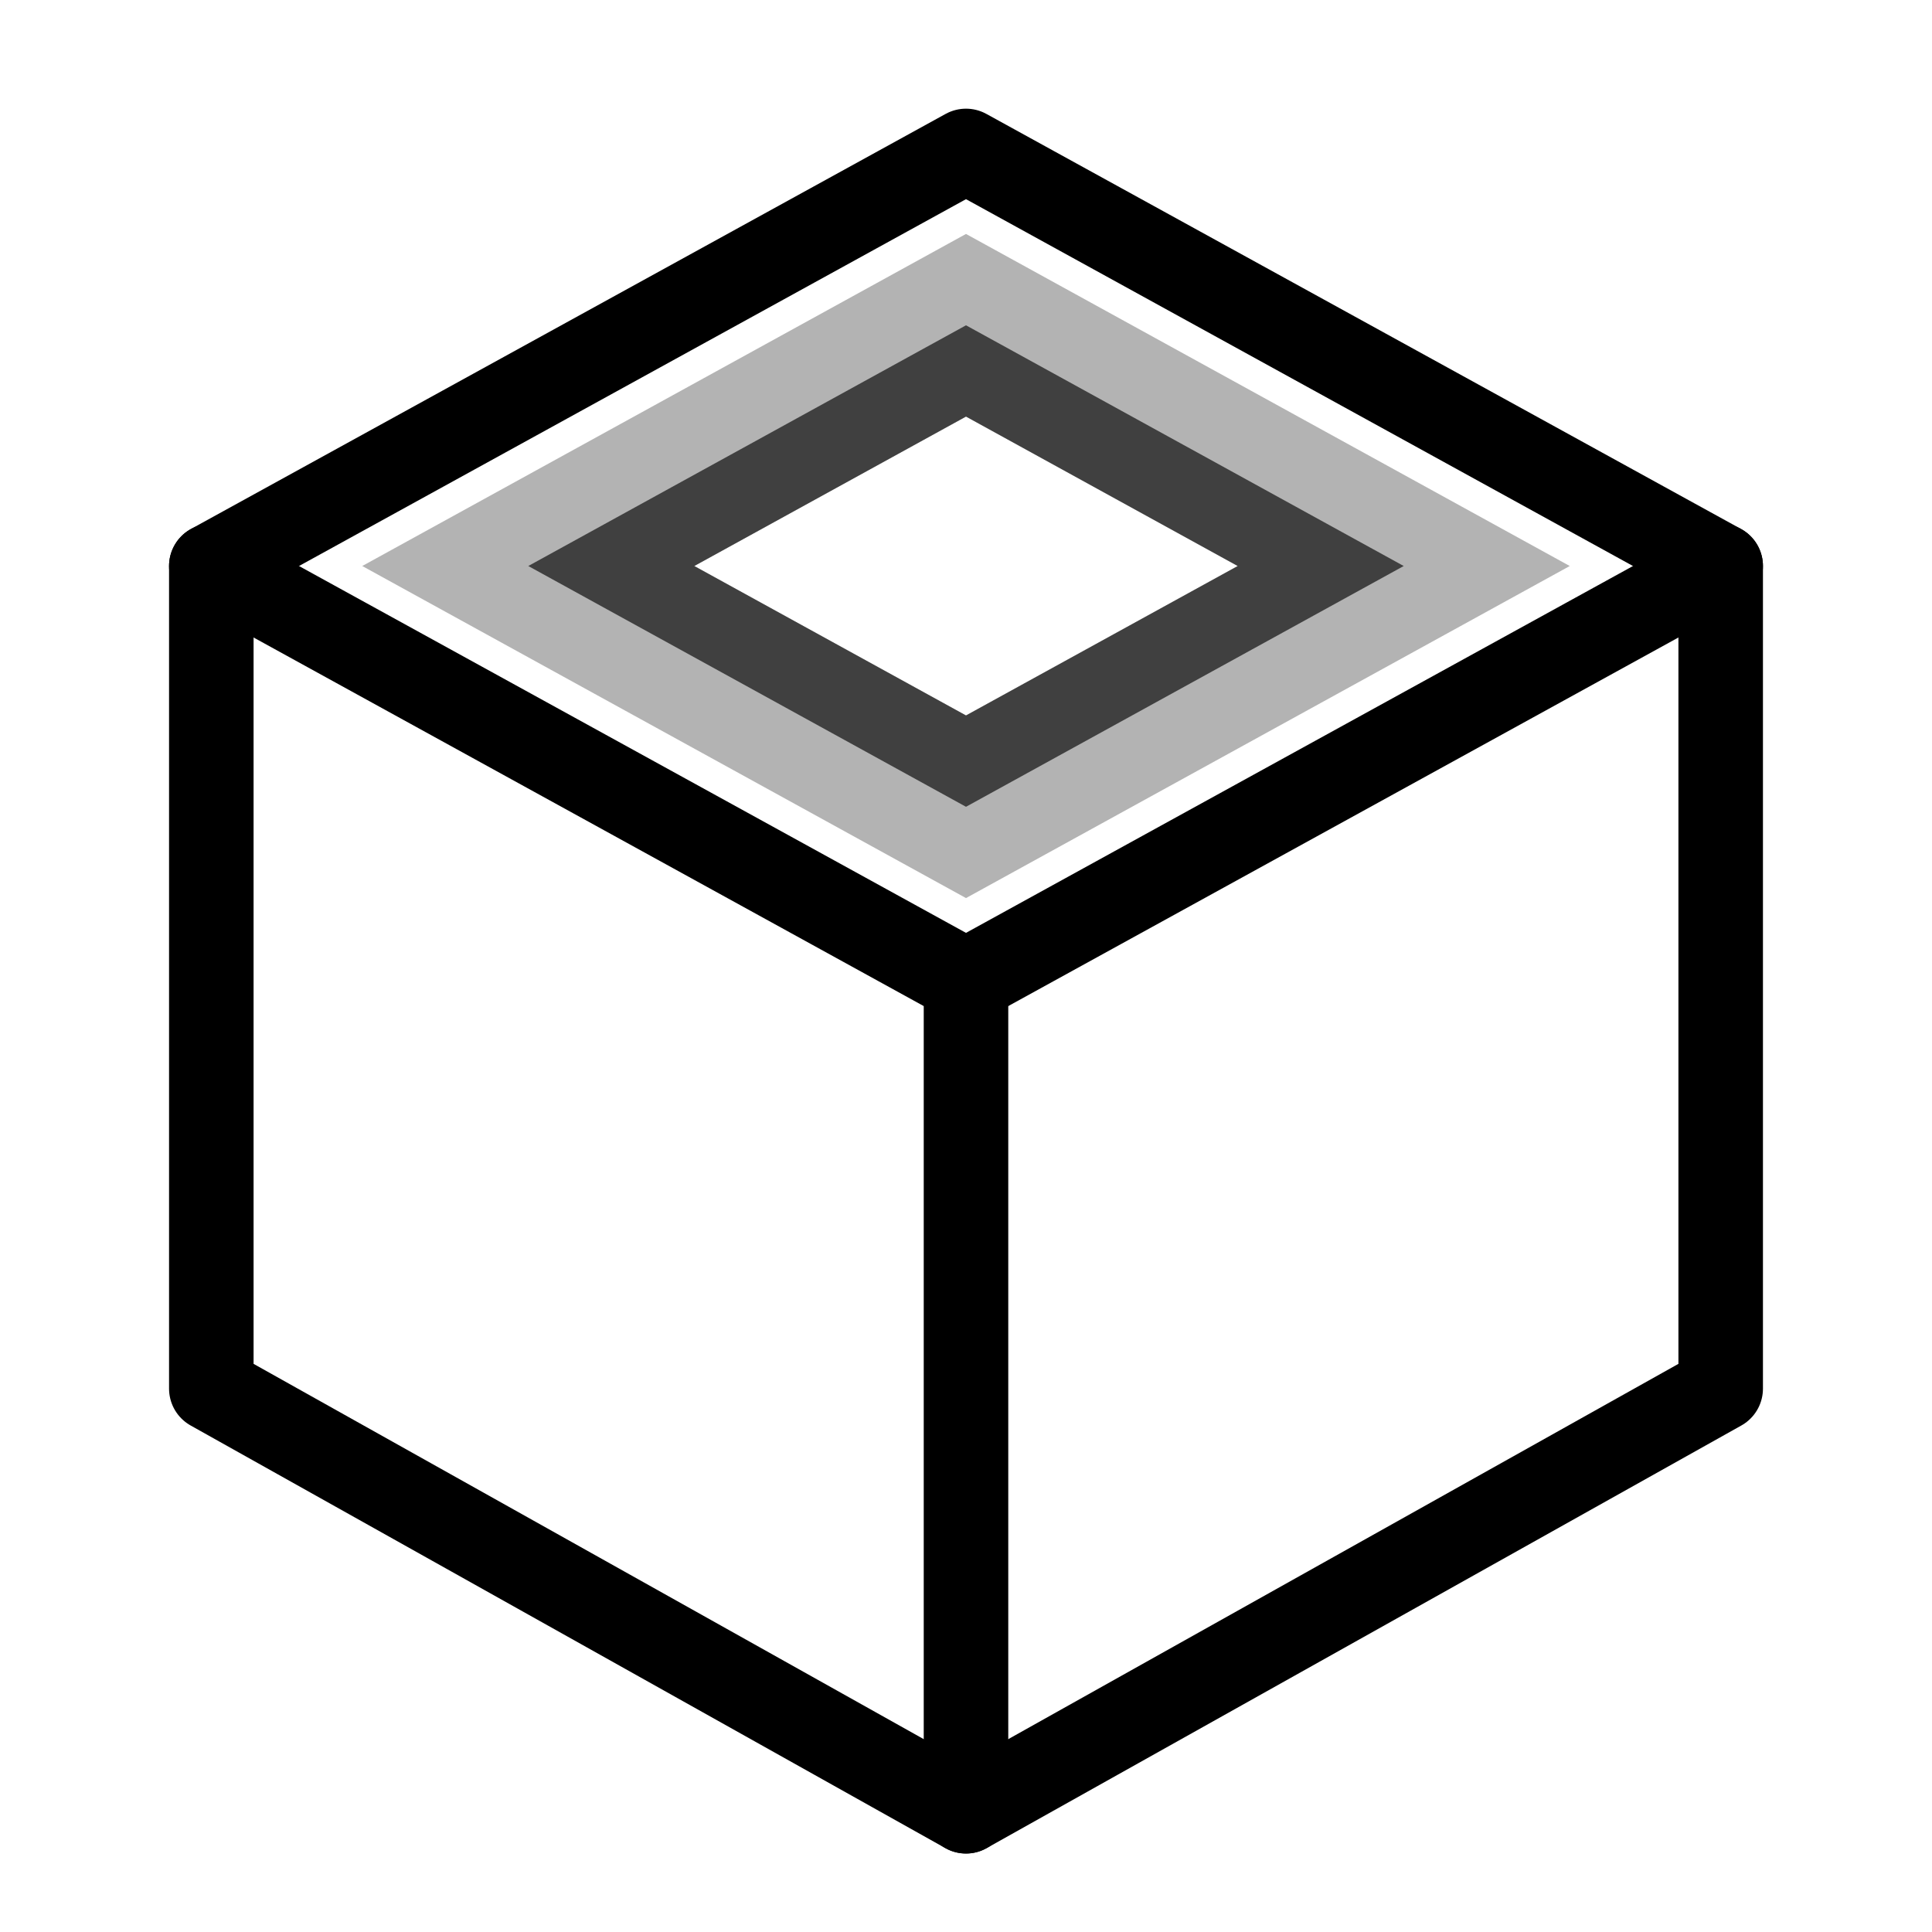
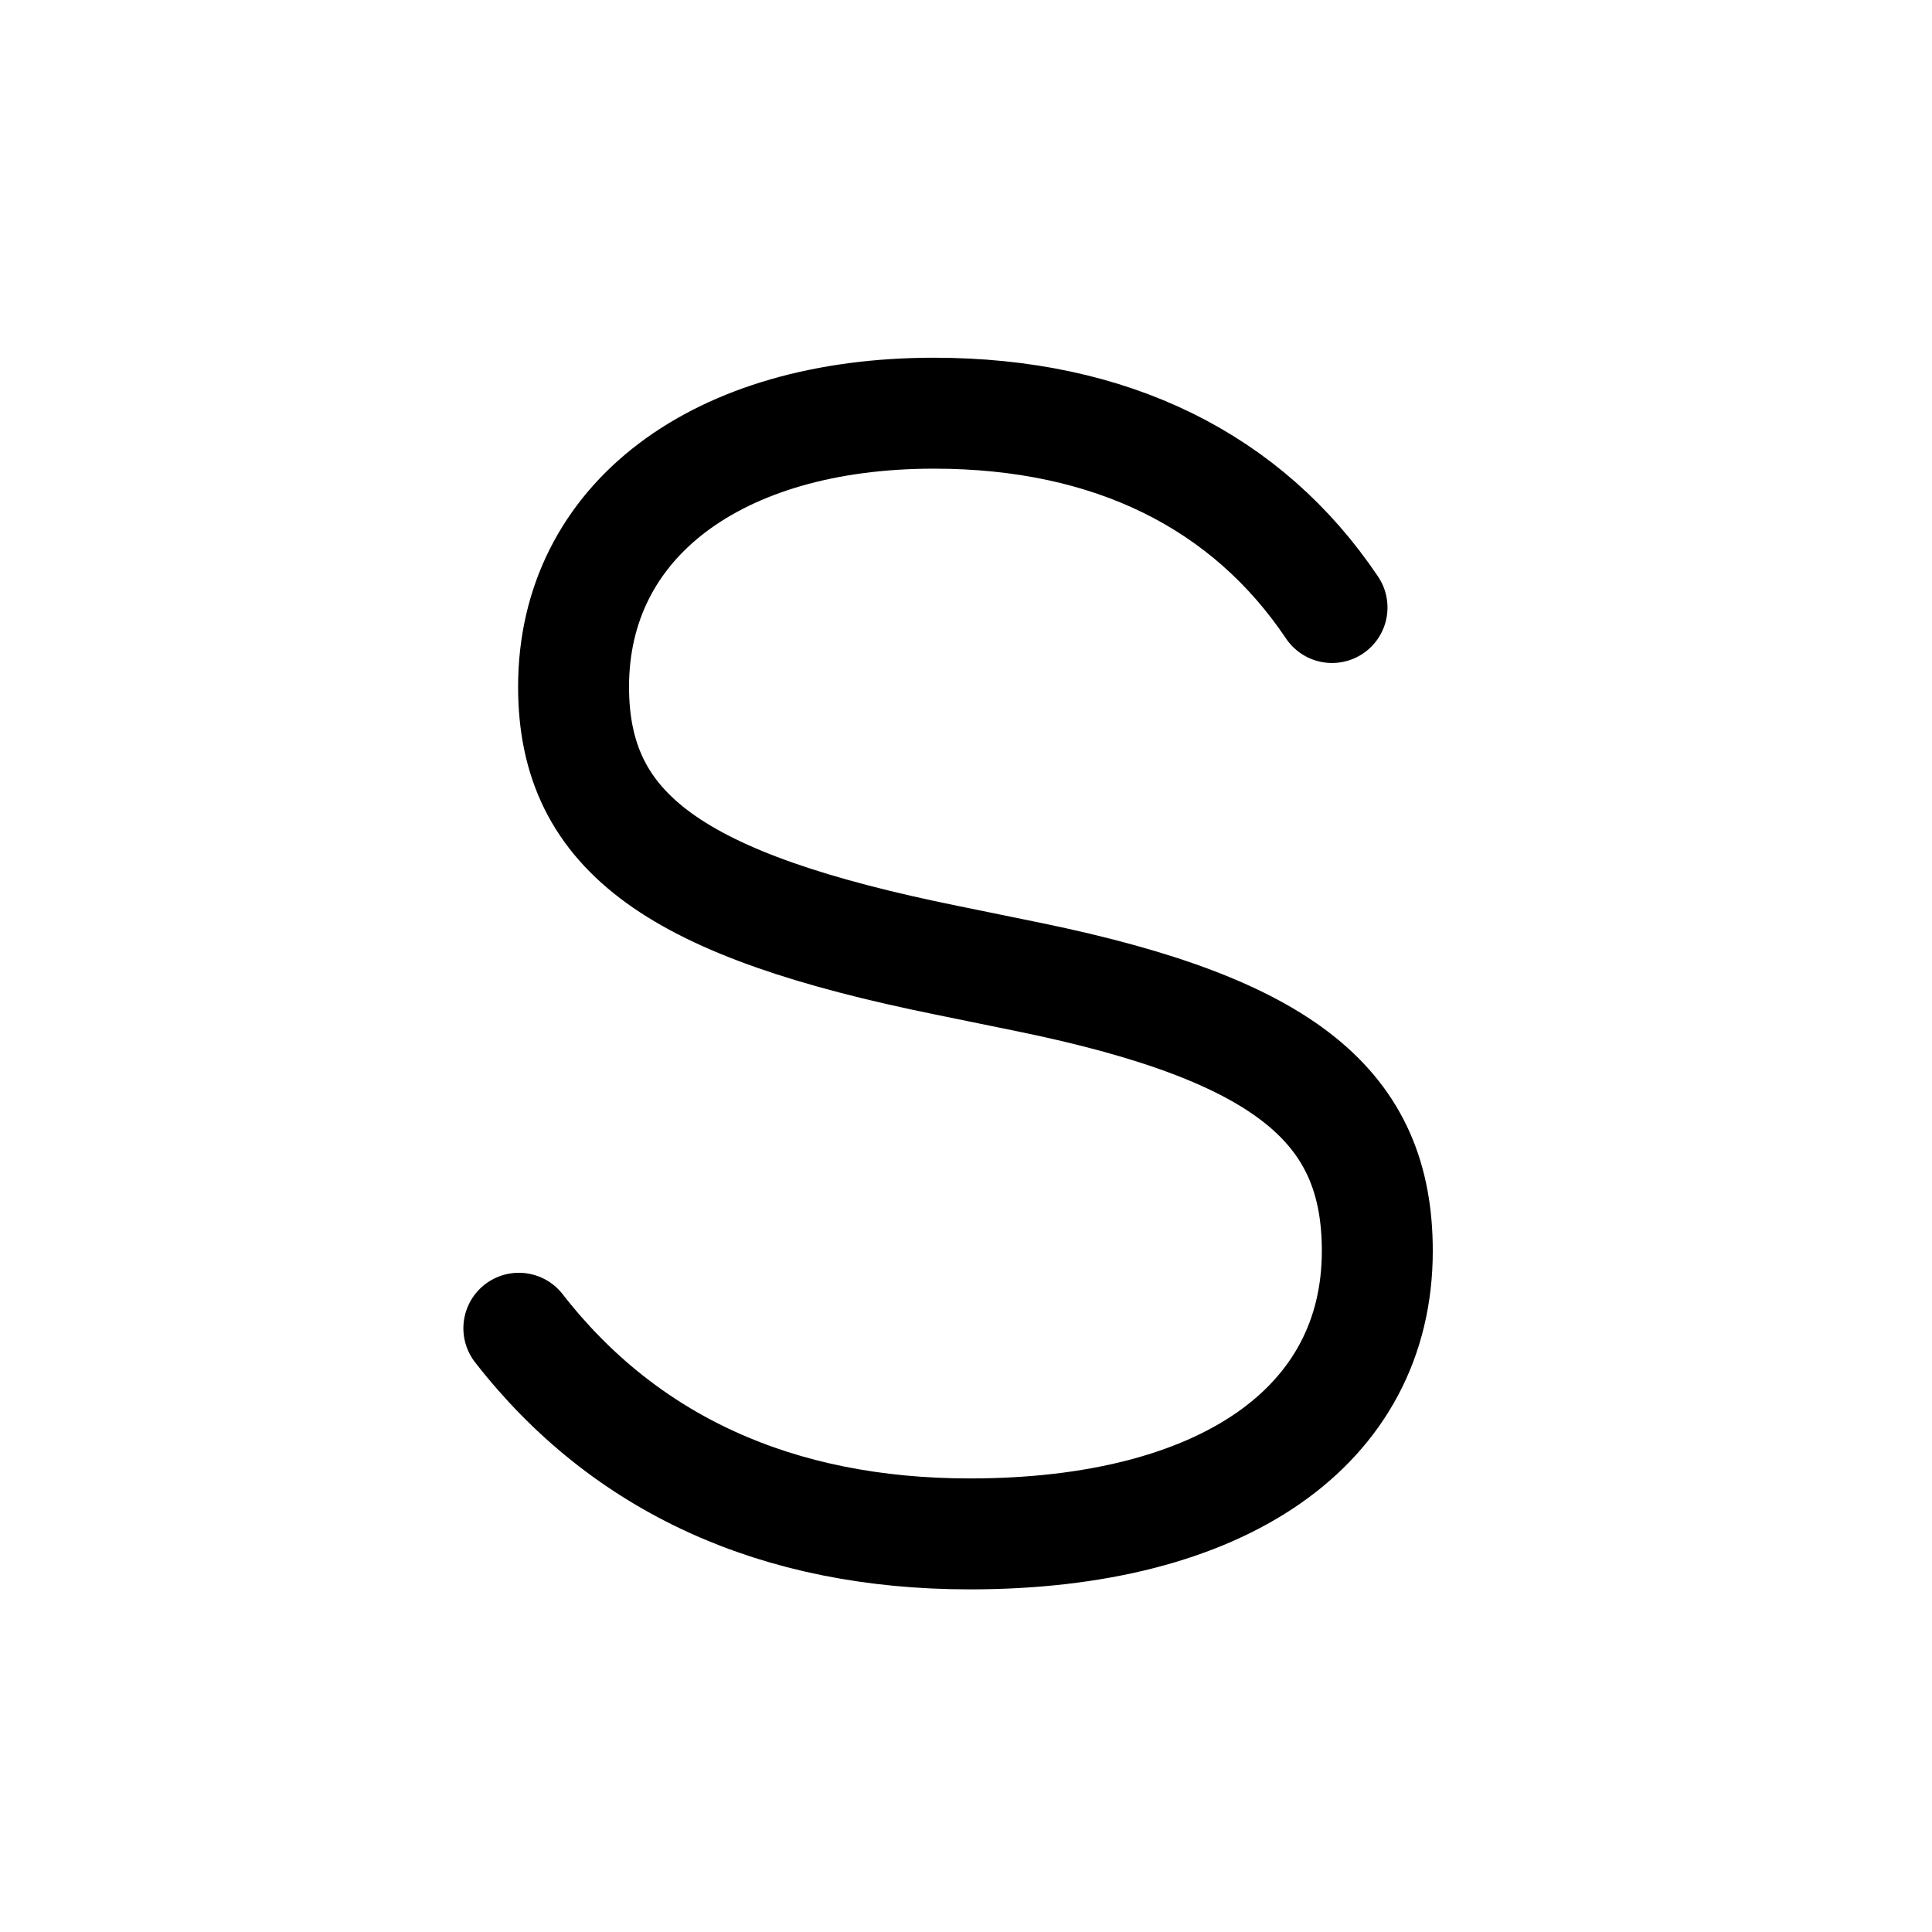
<svg xmlns="http://www.w3.org/2000/svg" width="24" height="24" viewBox="0 0 32 32">
-   <g fill="none" stroke="currentColor" stroke-width="1.4" stroke-linejoin="round" stroke-linecap="round">
-     <path d="M16 2.5 L28.5 9.375 L28.5 23 L16 30 L3.5 23 L3.5 9.375 Z" />
-     <path d="M3.5 9.375 L16 16.25 L28.5 9.375" />
-     <path d="M16 16.25 L16 30" />
-   </g>
-   <path d="M16 3.875 L26 9.375 L16 14.875 L6 9.375 Z M16 6.9 L11.5 9.375 L16 11.85 L20.5 9.375 Z" fill="currentColor" fill-opacity="0.3" />
-   <path d="M16 5.388 L23.25 9.375 L16 13.363 L8.75 9.375 Z M16 6.9 L11.5 9.375 L16 11.85 L20.5 9.375 Z" fill="currentColor" fill-opacity="0.643" />
+   <path d="M706 322c-45-67-117-103-211-103-115 0-191 57-191 145 0 78 55 116 198 145l44 9c136 28 184 69 184 145 0 93-82 150-216 150-102 0-183-37-239-109" transform="translate(16 16) scale(0.03125) translate(-512 -512)" fill="none" stroke="currentColor" stroke-width="58.8" stroke-opacity="1" stroke-linecap="round" stroke-linejoin="round" />
</svg>
